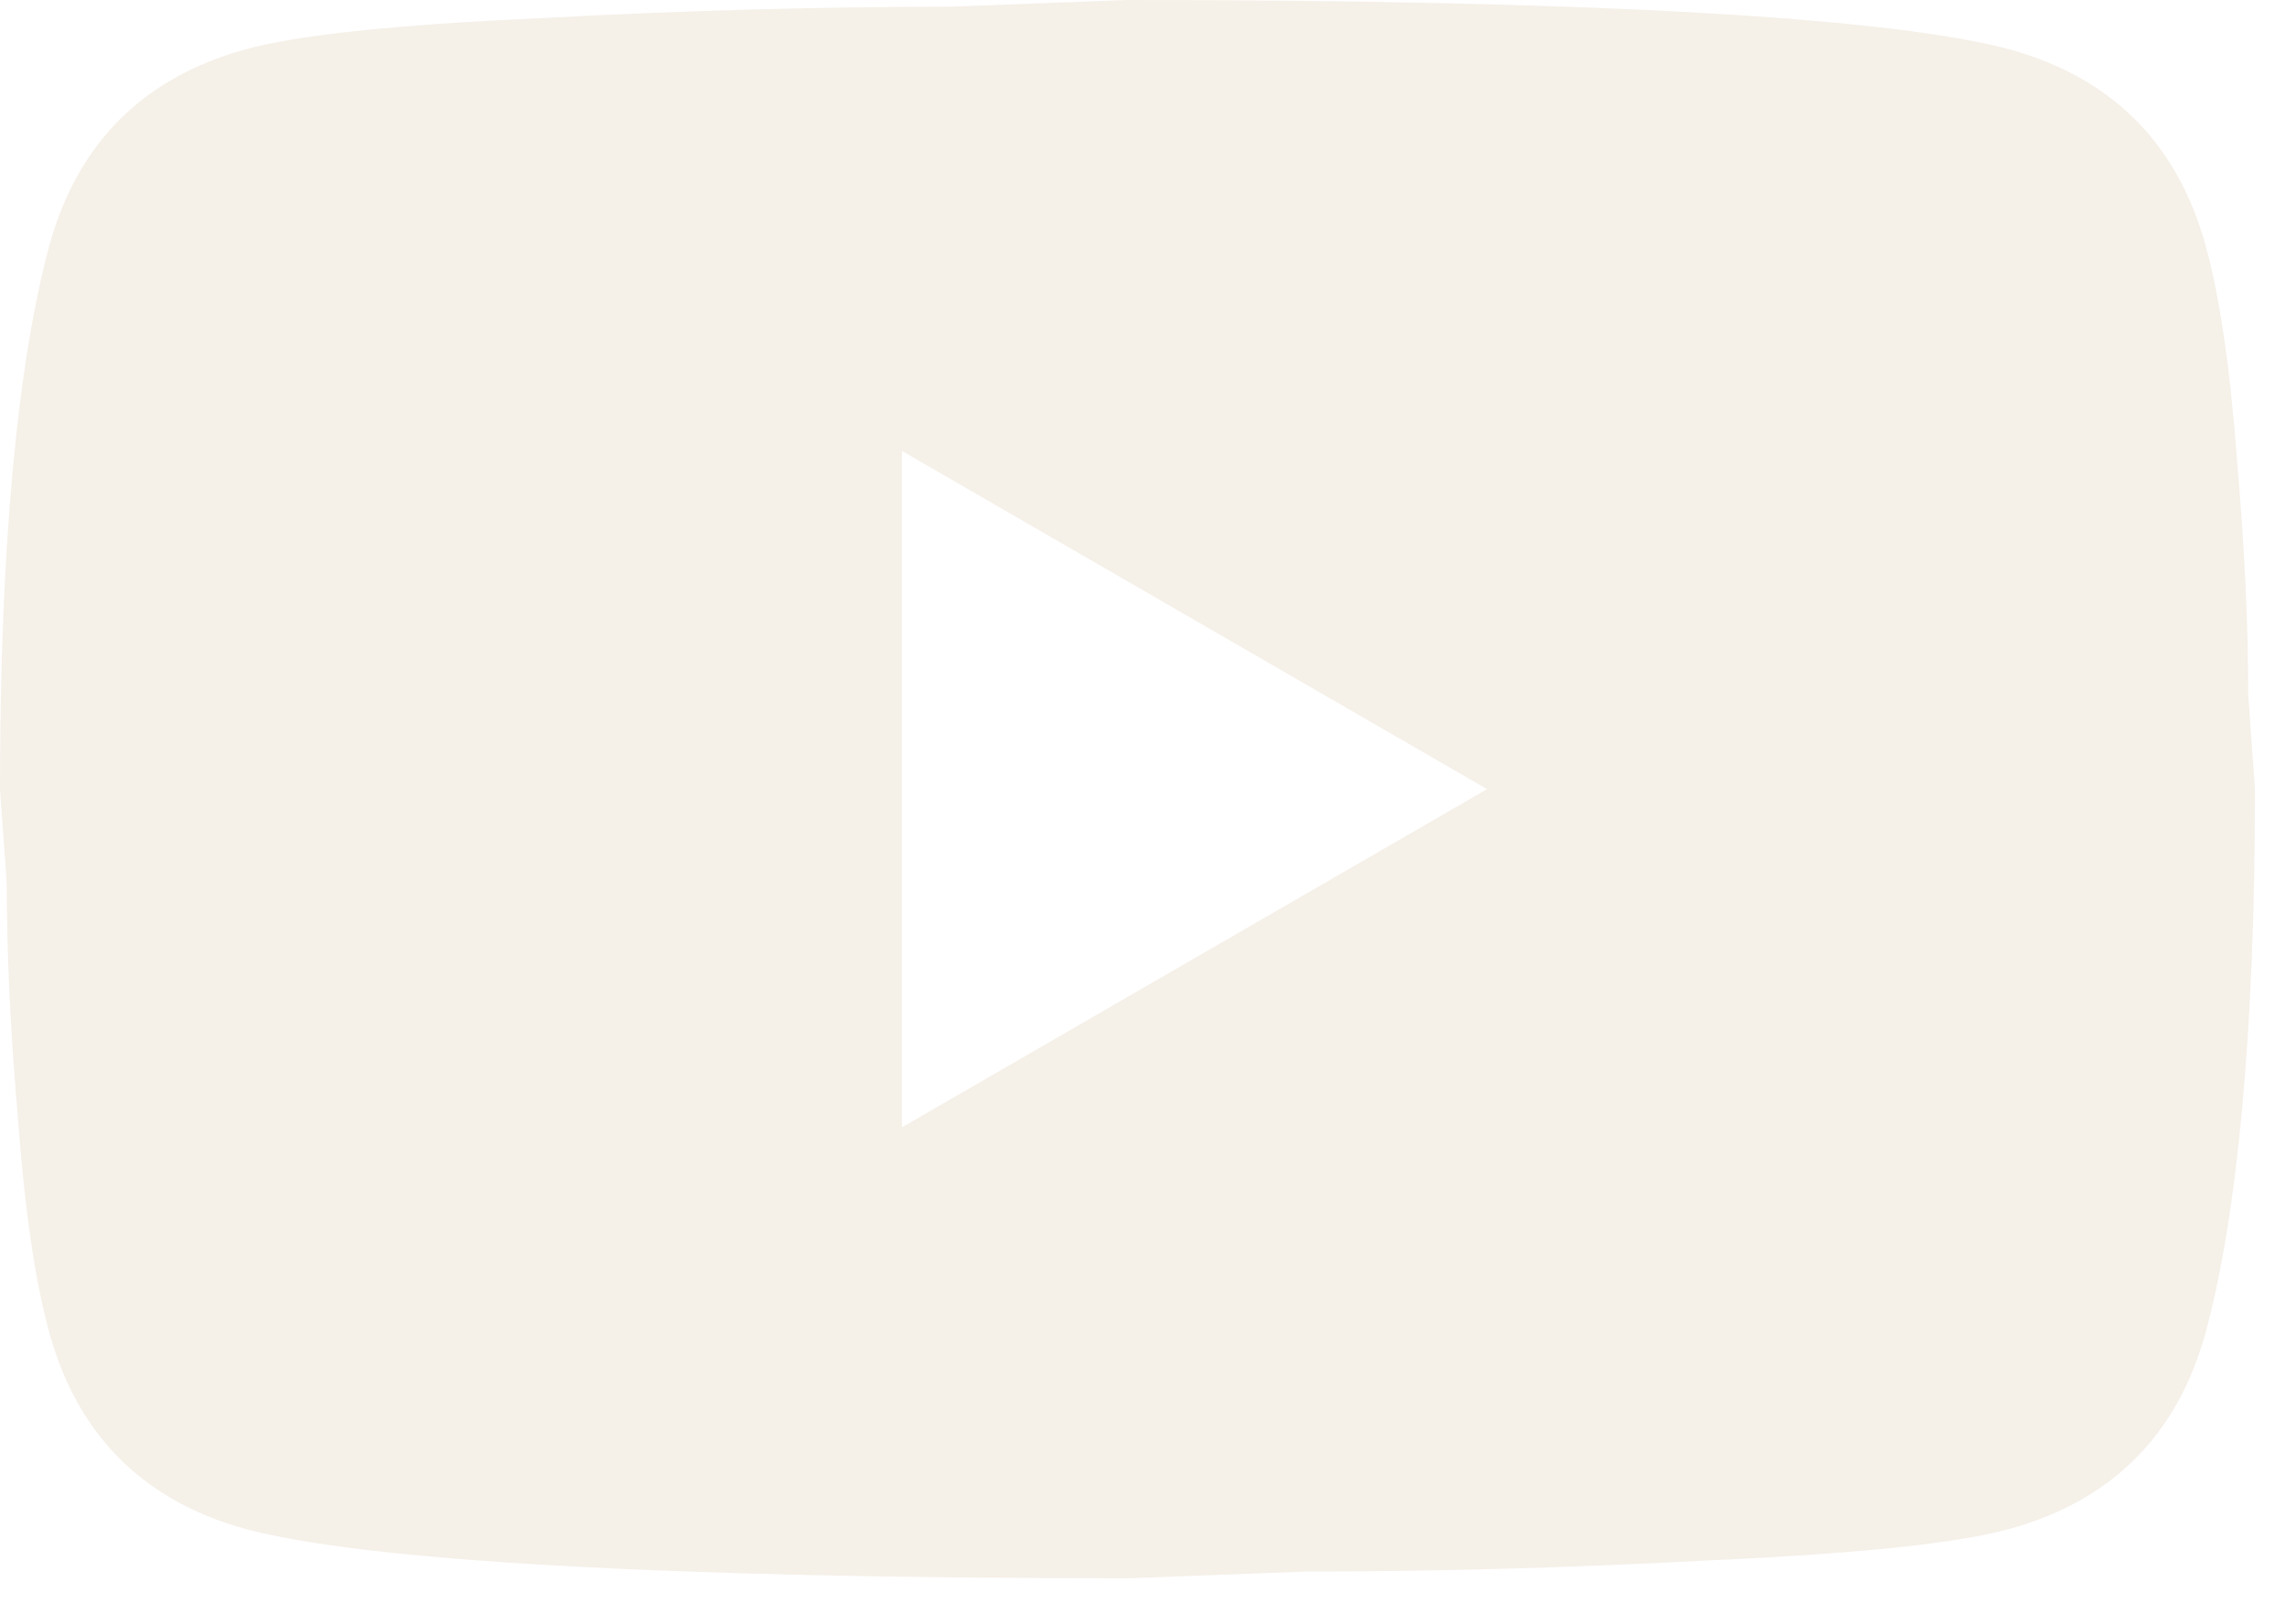
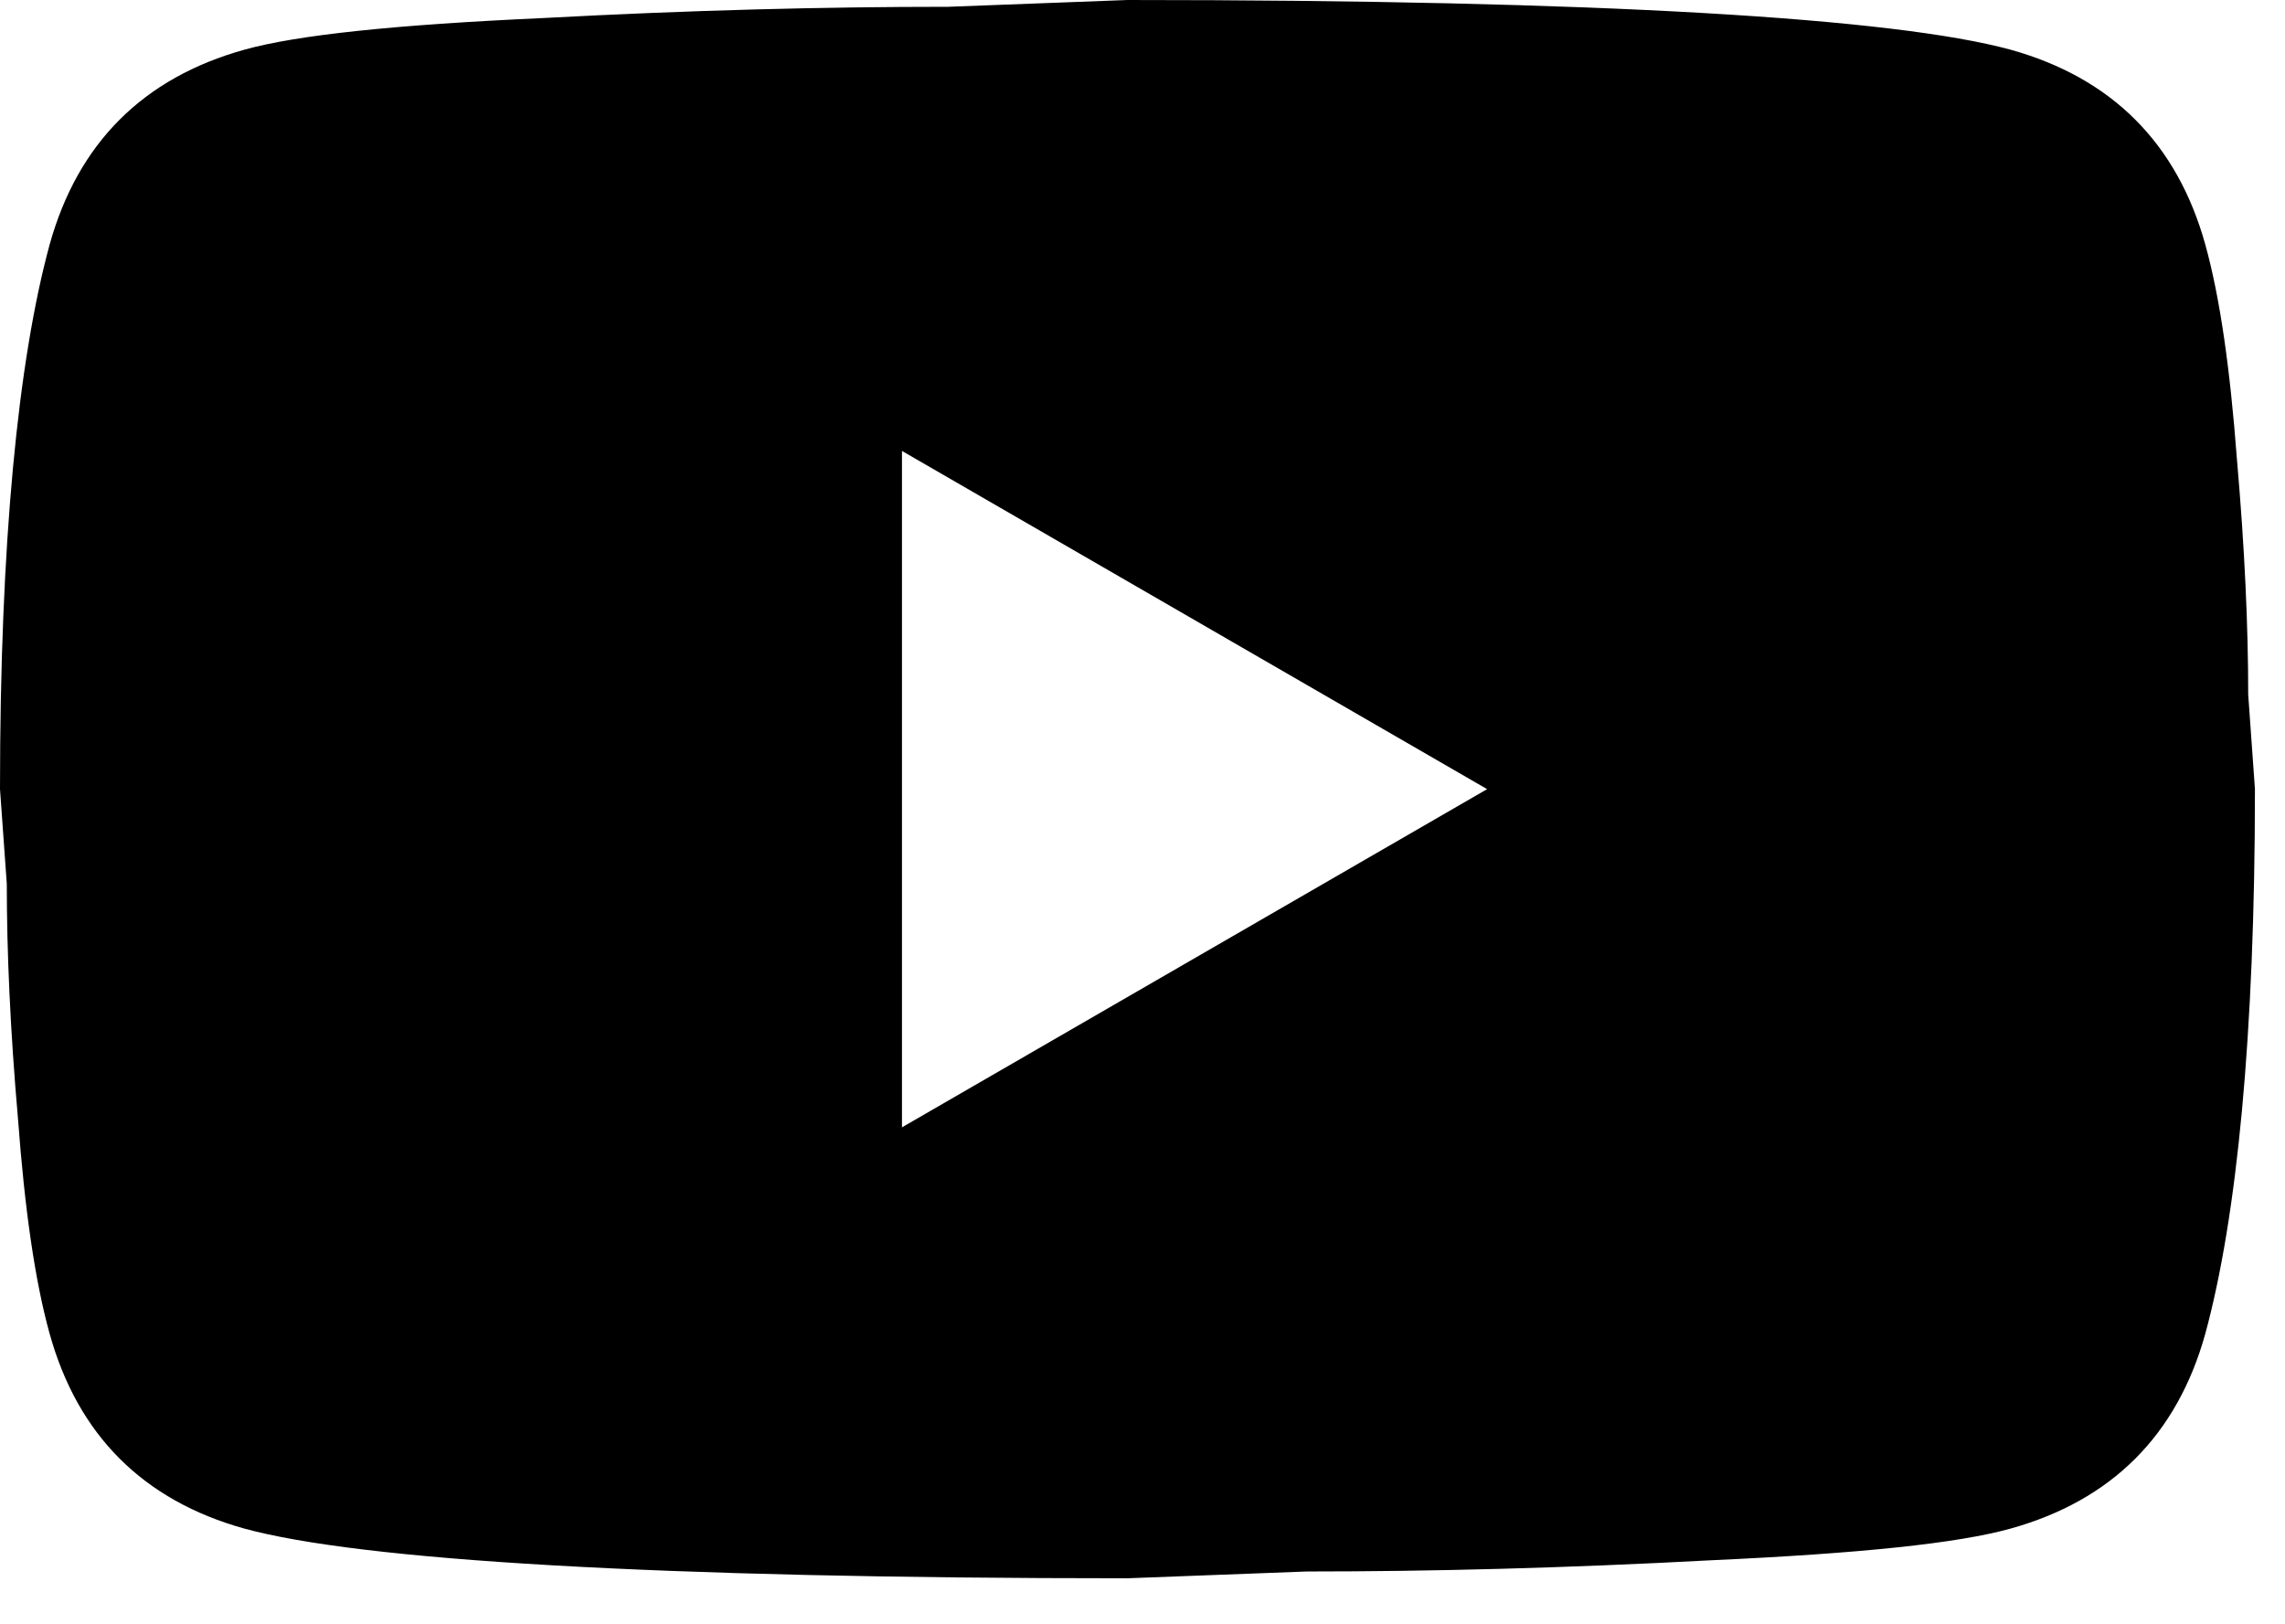
<svg xmlns="http://www.w3.org/2000/svg" width="38" height="27" viewBox="0 0 38 27" fill="none">
-   <path d="M15 18.75L24.731 13.125L15 7.5V18.75ZM36.675 4.069C36.919 4.95 37.087 6.131 37.2 7.631C37.331 9.131 37.388 10.425 37.388 11.55L37.5 13.125C37.5 17.231 37.2 20.25 36.675 22.181C36.206 23.869 35.119 24.956 33.431 25.425C32.55 25.669 30.938 25.837 28.462 25.95C26.025 26.081 23.794 26.137 21.731 26.137L18.75 26.25C10.894 26.25 6 25.95 4.069 25.425C2.381 24.956 1.294 23.869 0.825 22.181C0.581 21.3 0.412 20.119 0.3 18.619C0.169 17.119 0.113 15.825 0.113 14.7L0 13.125C0 9.019 0.3 6 0.825 4.069C1.294 2.381 2.381 1.294 4.069 0.825C4.95 0.581 6.562 0.412 9.037 0.3C11.475 0.169 13.706 0.113 15.769 0.113L18.75 0C26.606 0 31.5 0.3 33.431 0.825C35.119 1.294 36.206 2.381 36.675 4.069Z" fill="#F5F0E8" />
+   <path d="M15 18.75L24.731 13.125L15 7.5V18.75ZM36.675 4.069C36.919 4.95 37.087 6.131 37.2 7.631C37.331 9.131 37.388 10.425 37.388 11.55L37.5 13.125C37.5 17.231 37.2 20.25 36.675 22.181C36.206 23.869 35.119 24.956 33.431 25.425C32.55 25.669 30.938 25.837 28.462 25.95C26.025 26.081 23.794 26.137 21.731 26.137L18.75 26.25C10.894 26.25 6 25.95 4.069 25.425C2.381 24.956 1.294 23.869 0.825 22.181C0.581 21.3 0.412 20.119 0.3 18.619C0.169 17.119 0.113 15.825 0.113 14.7L0 13.125C0 9.019 0.3 6 0.825 4.069C1.294 2.381 2.381 1.294 4.069 0.825C4.95 0.581 6.562 0.412 9.037 0.3C11.475 0.169 13.706 0.113 15.769 0.113L18.75 0C26.606 0 31.5 0.3 33.431 0.825C35.119 1.294 36.206 2.381 36.675 4.069Z" fill="currentColor" />
</svg>
